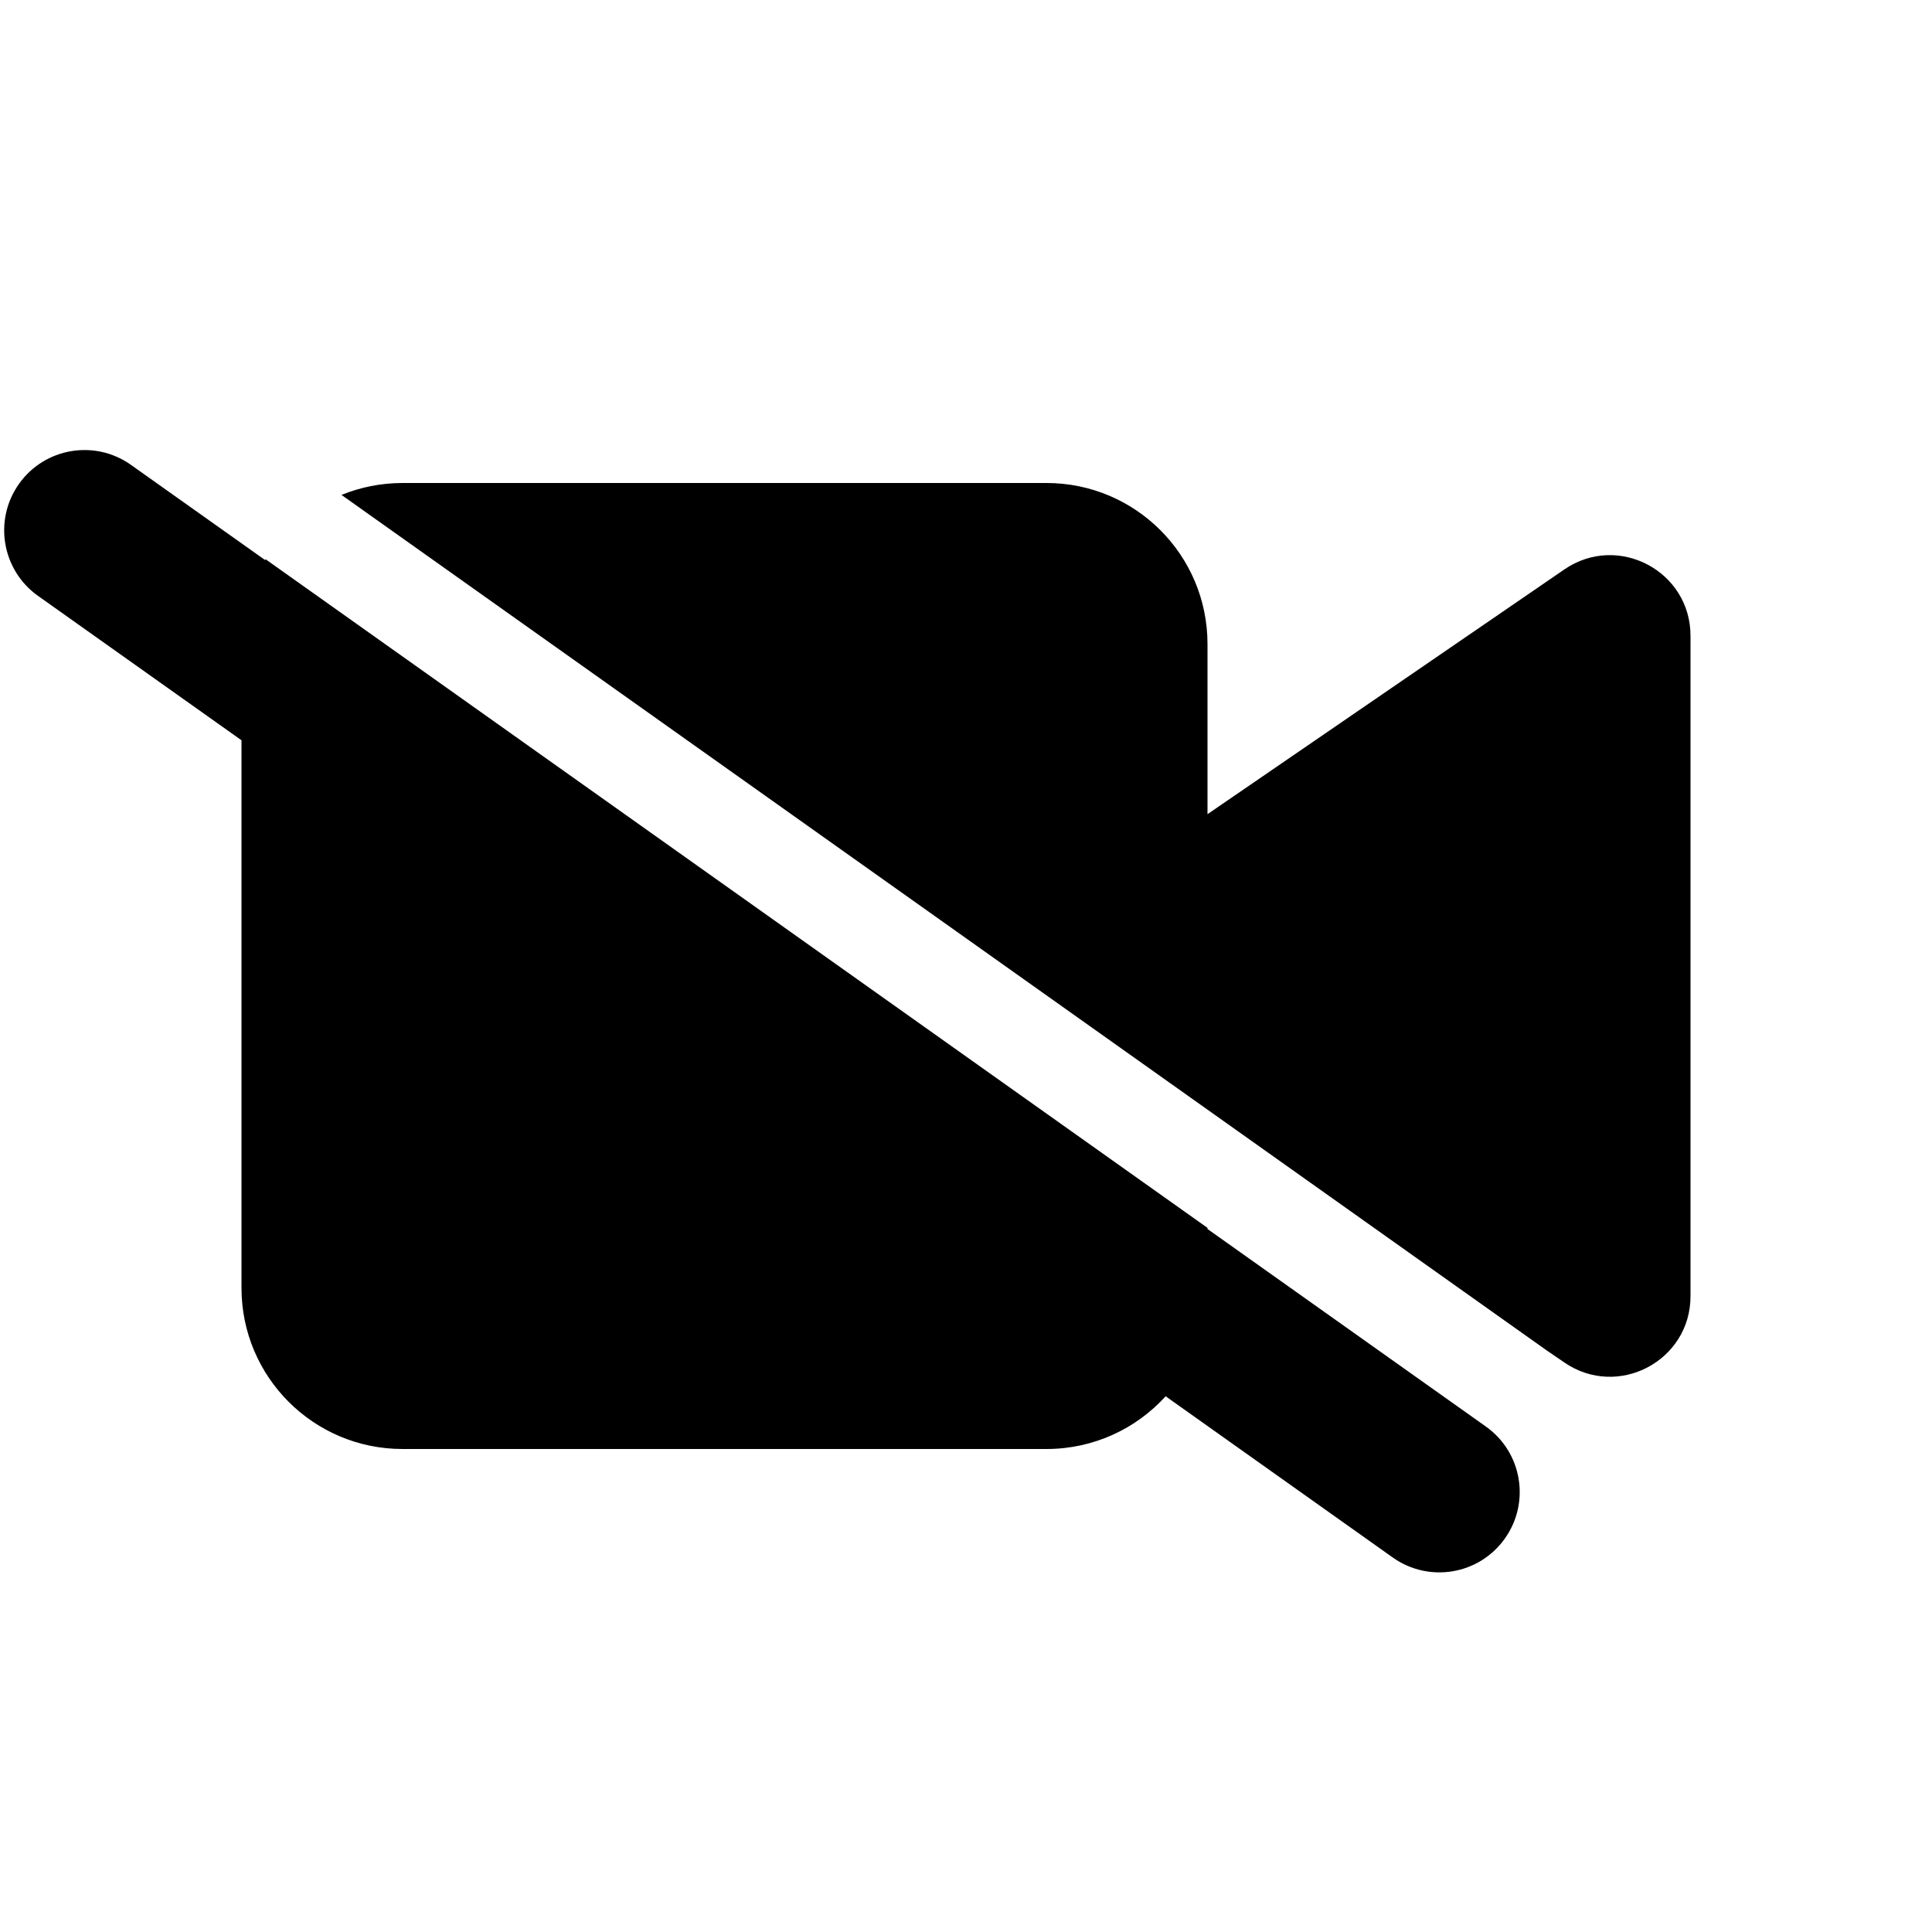
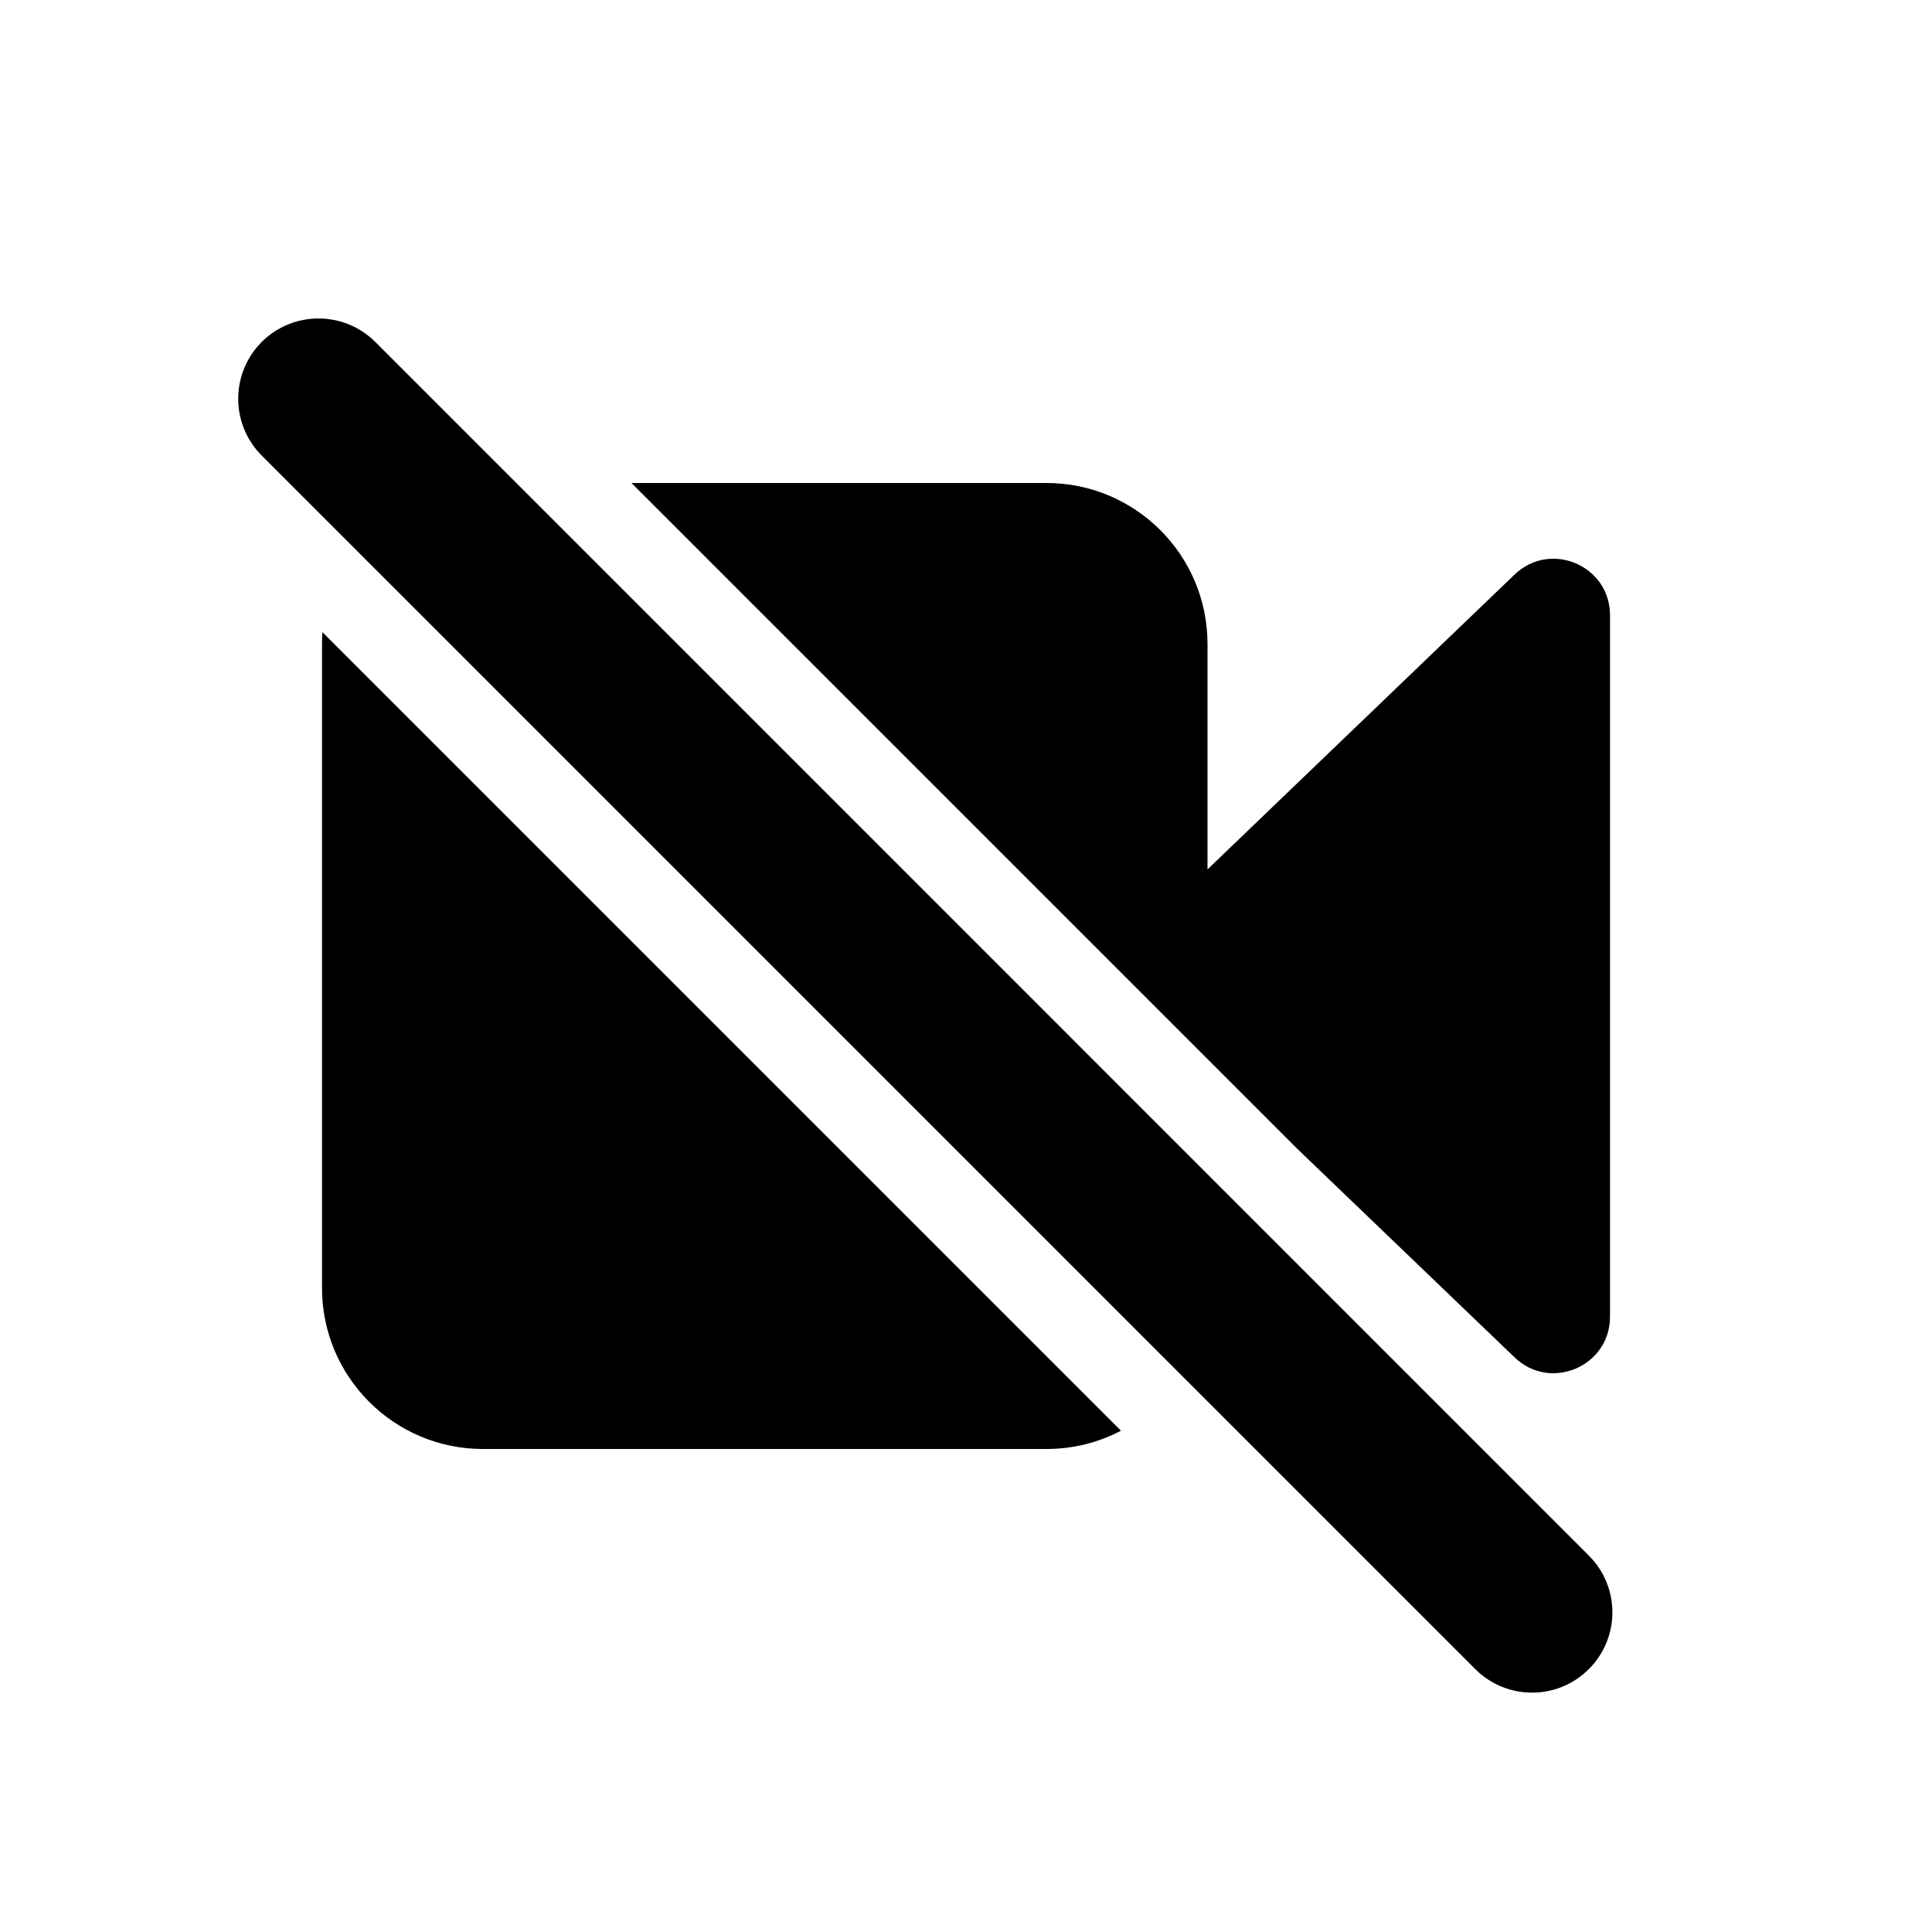
<svg xmlns="http://www.w3.org/2000/svg" width="24" height="24" viewBox="0 0 24 24" fill="none">
-   <path class="glyph-fill" fill-rule="evenodd" clip-rule="evenodd" d="M0.236 6.011C0.555 5.561 1.178 5.456 1.627 5.775L3.293 6.957C3.295 6.954 3.297 6.951 3.299 6.947L15 15.253V15.267L18.458 17.721C18.908 18.04 19.013 18.663 18.694 19.112C18.375 19.562 17.753 19.667 17.303 19.349L14.48 17.345C14.115 17.747 13.587 18 13 18H5C3.895 18 3 17.104 3 16V9.196L0.472 7.402C0.023 7.083 -0.083 6.46 0.236 6.011ZM4.242 6.148L19.206 16.77L19.434 16.926C20.098 17.381 21 16.906 21 16.102V7.898C21 7.093 20.098 6.618 19.434 7.073L15 10.114V8C15 6.895 14.105 6 13 6H5C4.732 6 4.476 6.053 4.242 6.148Z" fill="currentColor" />
+   <path fill="currentColor" fill-rule="evenodd" clip-rule="evenodd" d="M3.251 4.248C3.641 3.859 4.272 3.859 4.662 4.248L19.737 19.324C20.127 19.713 20.127 20.345 19.737 20.734C19.348 21.124 18.716 21.124 18.326 20.734L3.251 5.659C2.862 5.269 2.862 4.638 3.251 4.248ZM18.815 16.862L16.107 14.263L7.844 6H13C14.105 6 15 6.895 15 8V10.8L18.815 7.137C19.26 6.71 20 7.025 20 7.642V16.357C20 16.974 19.26 17.29 18.815 16.862ZM4.005 7.853L13.925 17.773C13.649 17.918 13.334 18 13 18H6C4.895 18 4 17.104 4 16V8C4 7.95 4.002 7.902 4.005 7.853Z" />
</svg>
